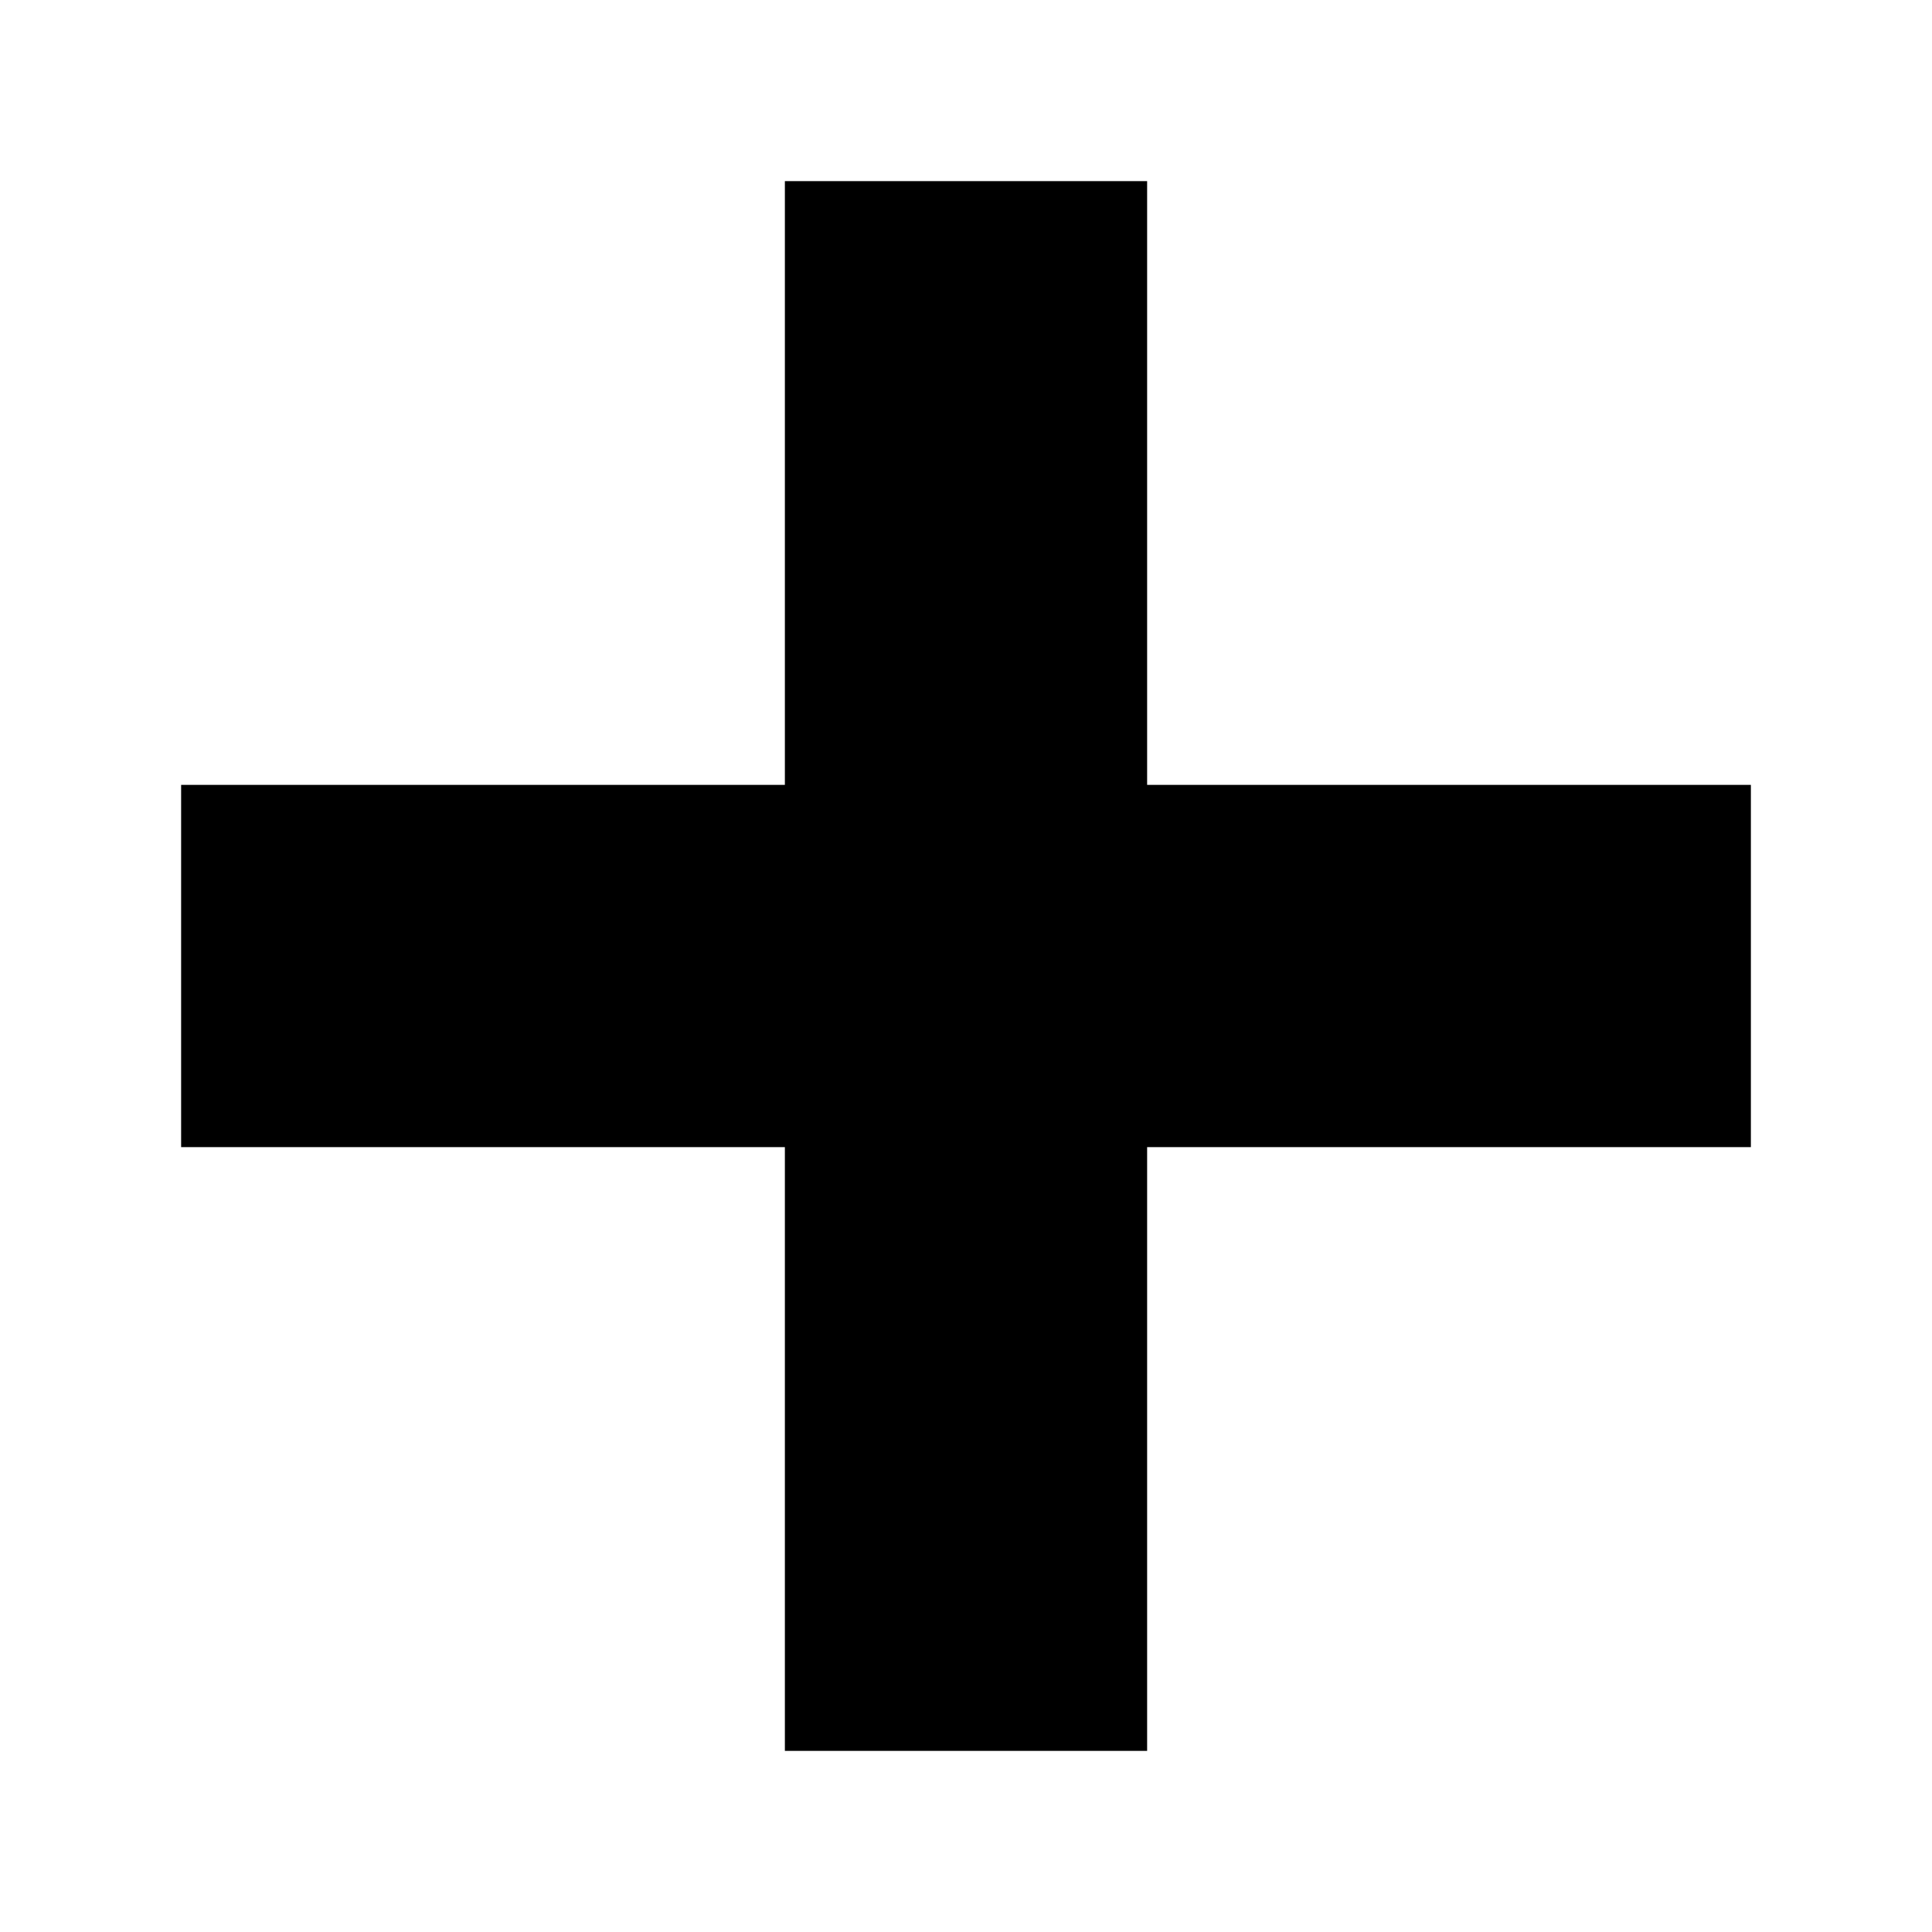
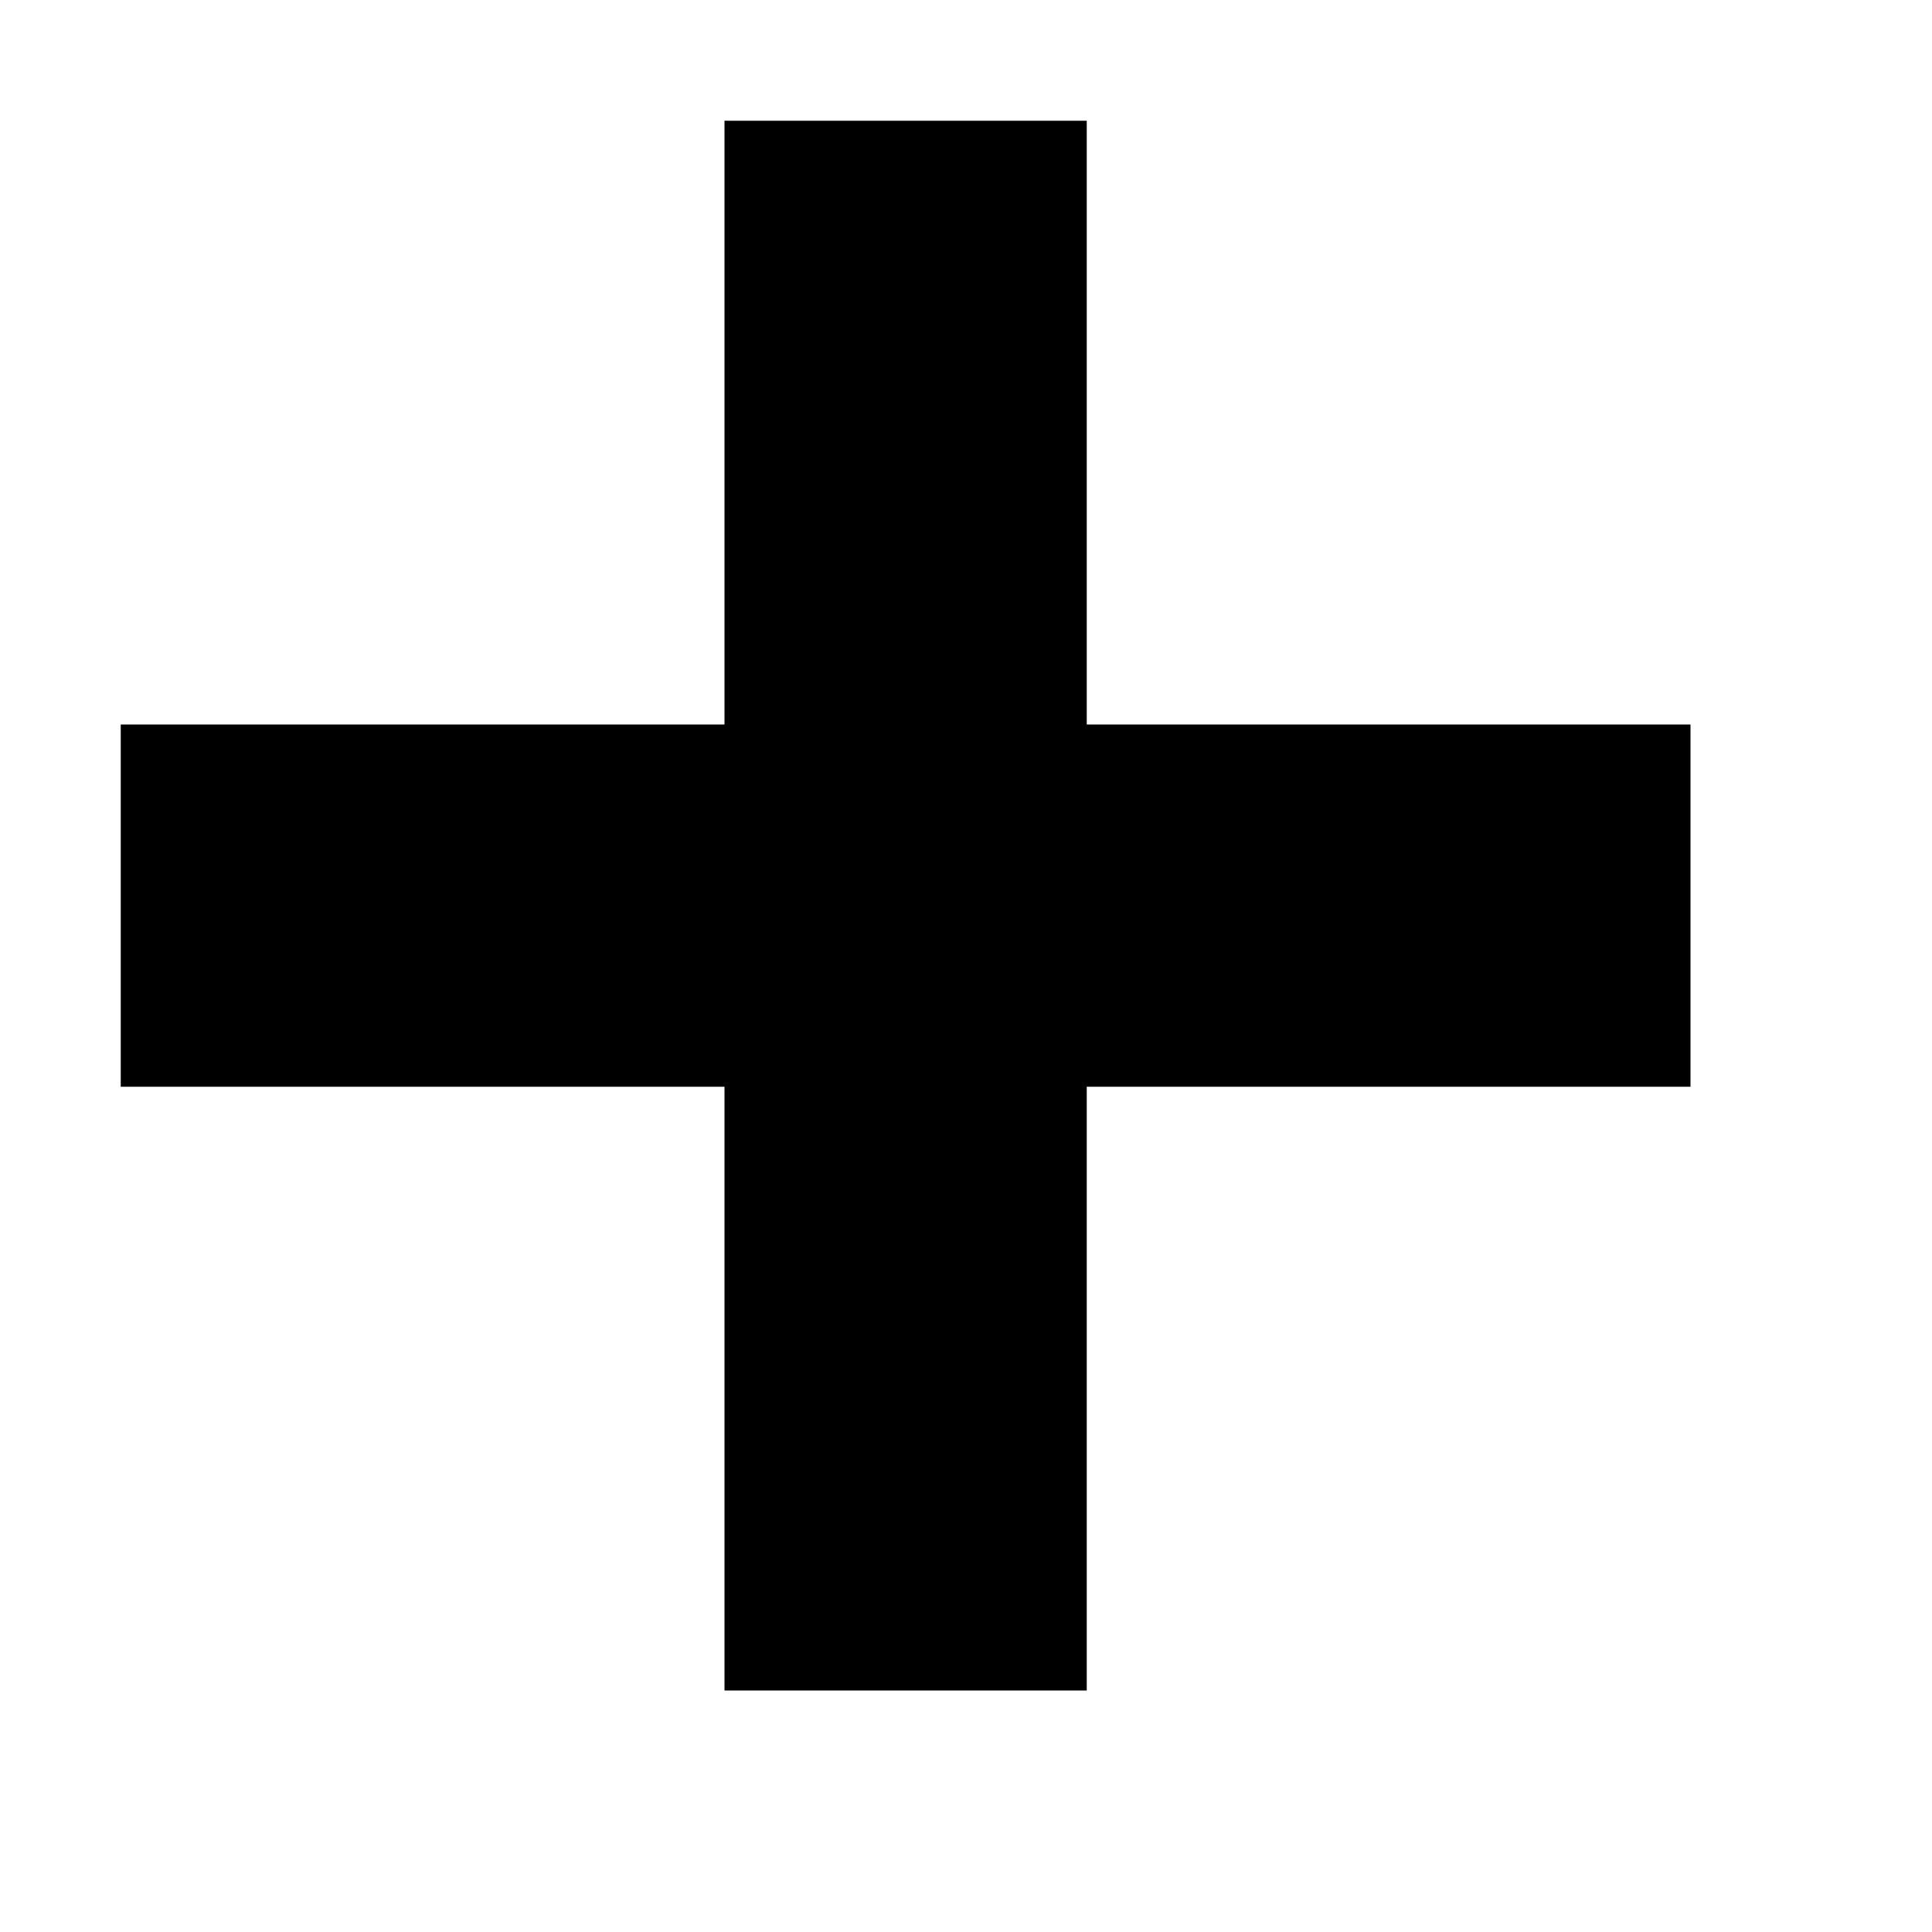
- <svg xmlns="http://www.w3.org/2000/svg" version="1.1" id="Layer_1" x="0px" y="0px" viewBox="-463 265 32 32" enable-background="new -463 265 32 32" xml:space="preserve">
+ <svg xmlns="http://www.w3.org/2000/svg" version="1.1" x="0px" y="0px" width="32px" height="32px" viewBox="0 0 32 32" enable-background="new 0 0 32 32" xml:space="preserve">
  <g id="grid">
</g>
  <g id="add">
-     <polygon points="-434,284 -434,278 -444,278 -444,268 -450,268 -450,278 -460,278 -460,284 -450,284 -450,294 -444,294 -444,284     " />
+     <polygon points="28,18 28,12 18,12 18,2 12,2 12,12 2,12 2,18 12,18 12,28 18,28 18,18  " />
  </g>
</svg>
